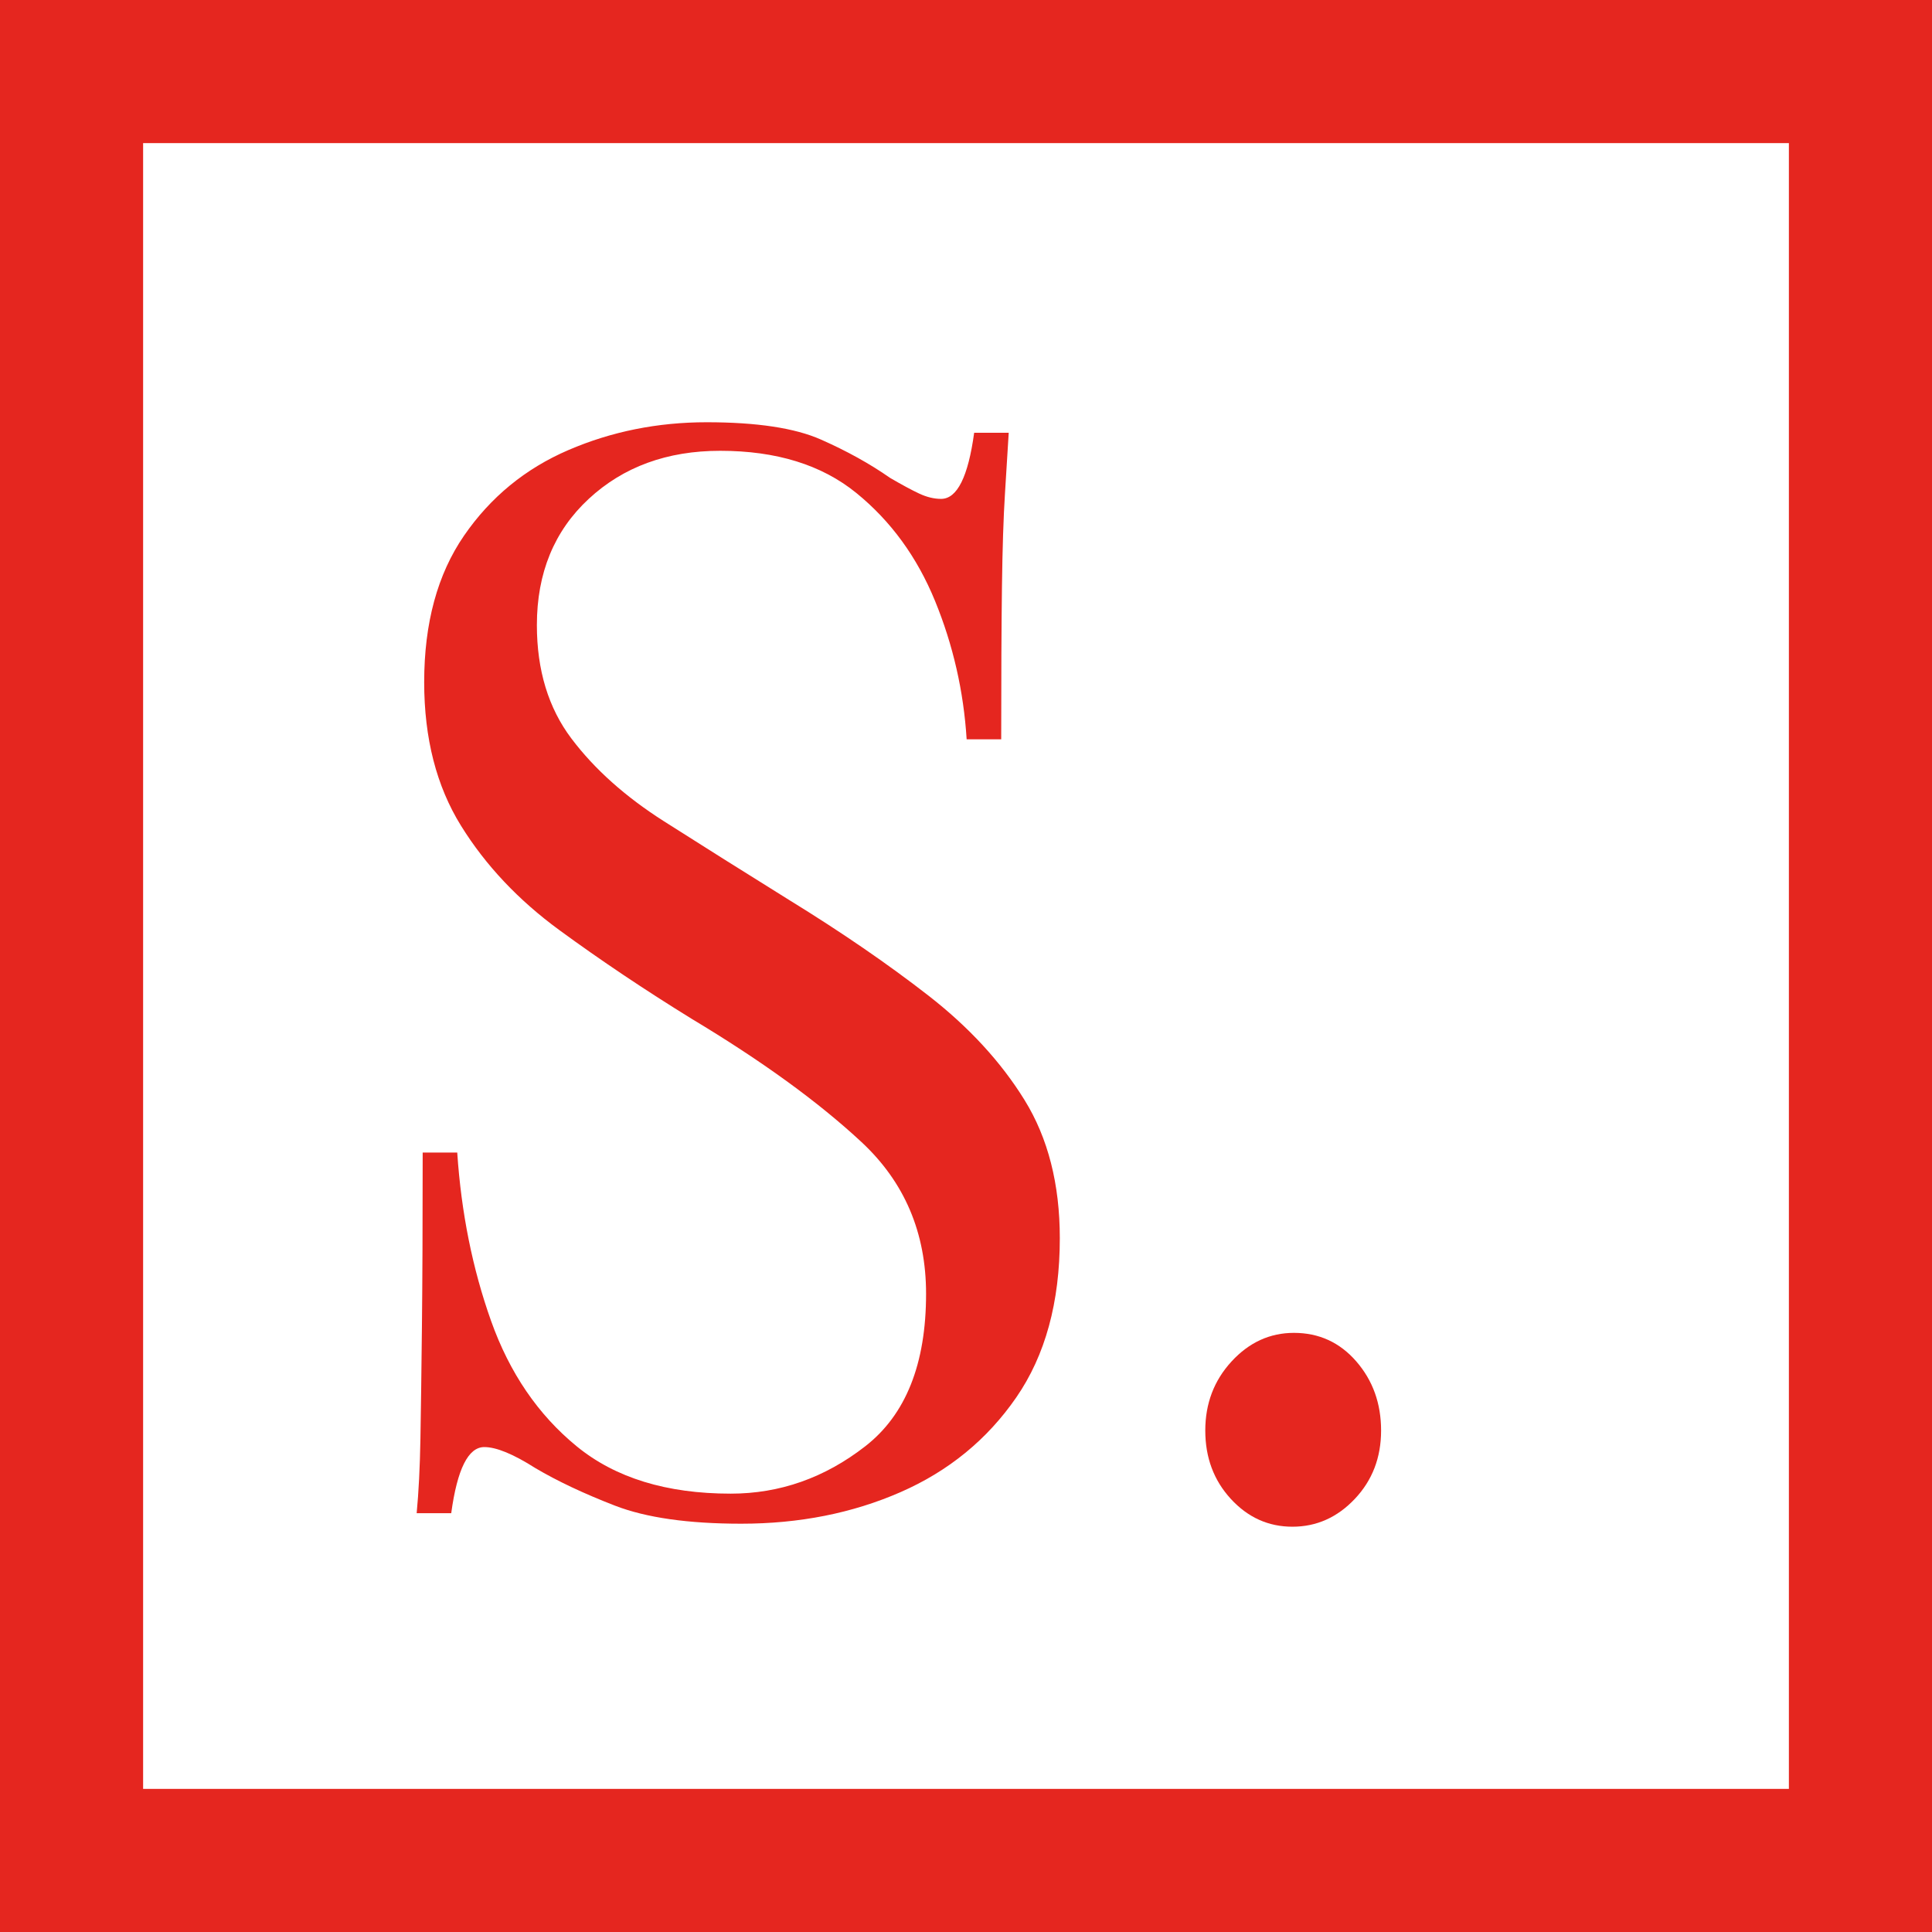
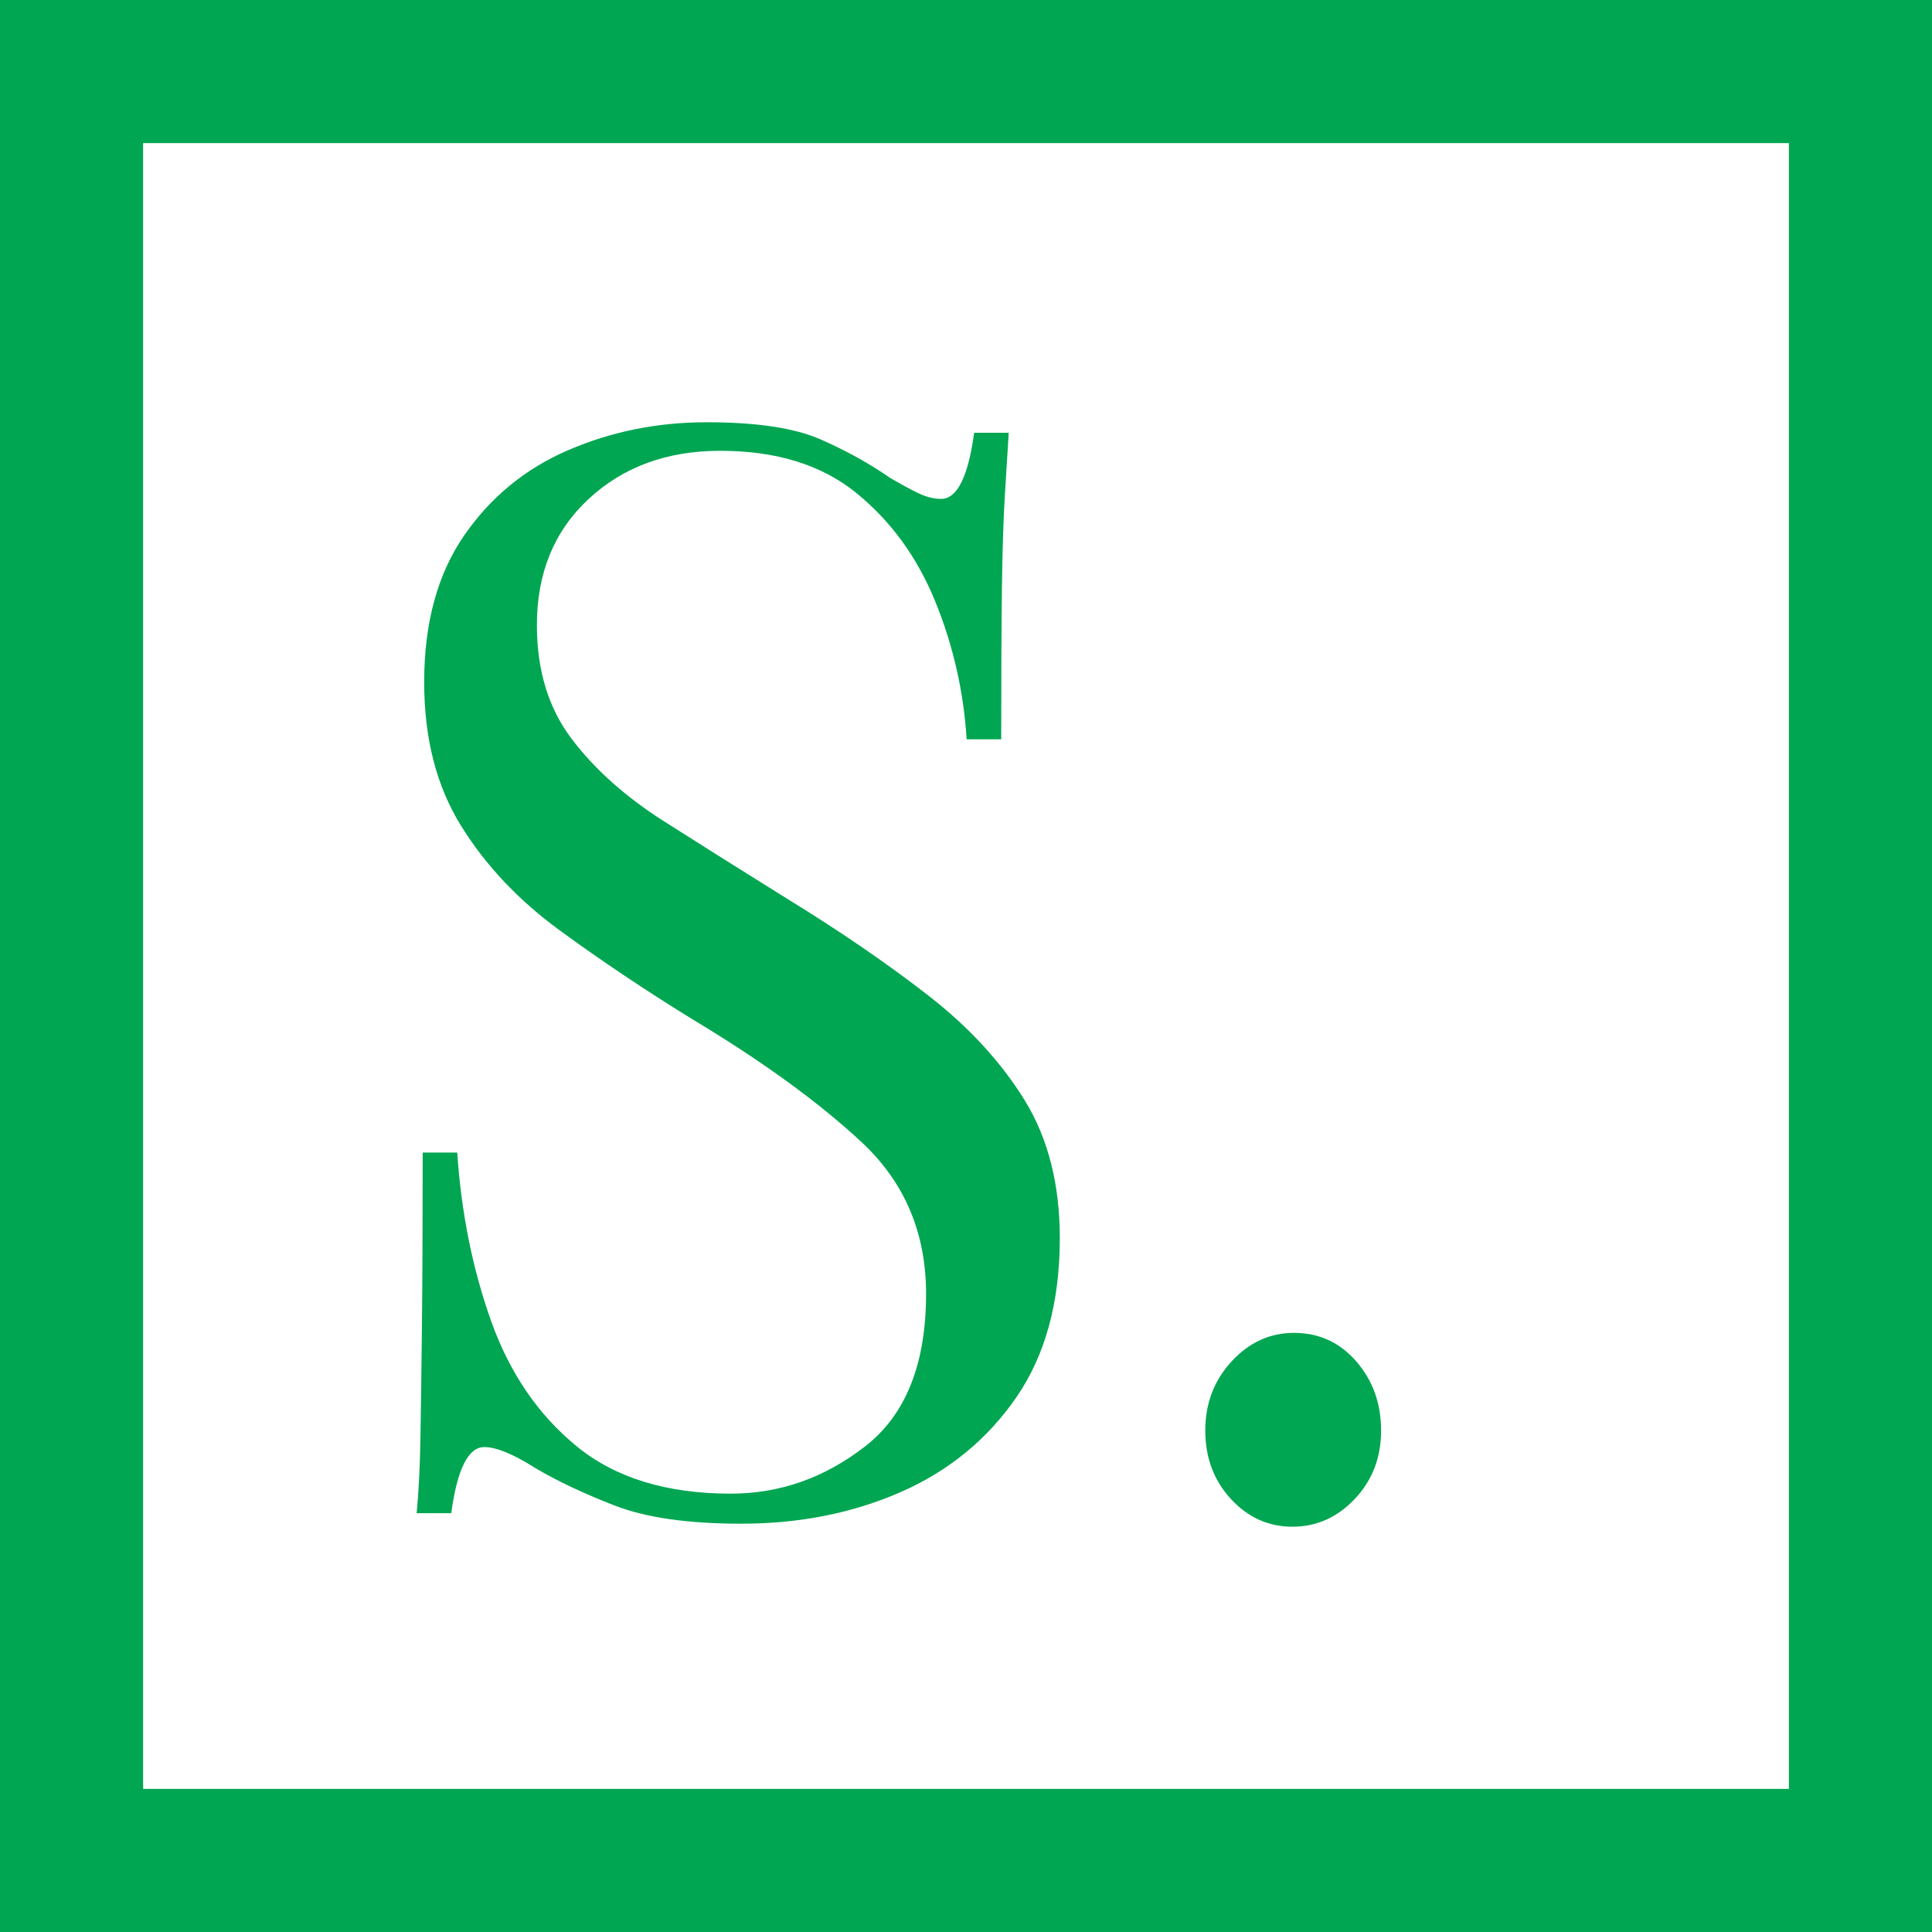
<svg xmlns="http://www.w3.org/2000/svg" width="54px" height="54px" viewBox="0 0 54 54" version="1.1">
  <g id="Page-1" stroke="none" stroke-width="1" fill="none" fill-rule="evenodd">
    <g id="logo-mobile">
-       <rect id="Rectangle-6" stroke="#E5261F" stroke-width="4" fill-rule="nonzero" x="2" y="2" width="50" height="50" />
-       <path id="." fill="#E5261F" d="M34.402,41.895 C33.926,41.377 33.688,40.74 33.688,39.984 C33.688,39.228 33.933,38.584 34.423,38.052 C34.913,37.52 35.494,37.254 36.166,37.254 C36.866,37.254 37.447,37.52 37.909,38.052 C38.371,38.584 38.602,39.228 38.602,39.984 C38.602,40.74 38.357,41.377 37.867,41.895 C37.377,42.413 36.796,42.672 36.124,42.672 C35.452,42.672 34.878,42.413 34.402,41.895 Z" />
-       <path id="S" fill="#E5261F" fill-rule="nonzero" d="M20.718,42.588 C22.342,42.588 23.826,42.294 25.17,41.706 C26.514,41.118 27.592,40.236 28.404,39.06 C29.216,37.884 29.622,36.4 29.622,34.608 C29.622,33.096 29.293,31.808 28.635,30.744 C27.977,29.68 27.081,28.707 25.947,27.825 C24.813,26.943 23.518,26.054 22.062,25.158 C20.802,24.374 19.633,23.639 18.555,22.953 C17.477,22.267 16.616,21.497 15.972,20.643 C15.328,19.789 15.006,18.732 15.006,17.472 C15.006,16.016 15.489,14.84 16.455,13.944 C17.421,13.048 18.646,12.6 20.13,12.6 C21.698,12.6 22.965,12.992 23.931,13.776 C24.897,14.56 25.632,15.568 26.136,16.8 C26.64,18.032 26.934,19.32 27.018,20.664 L27.018,20.664 L27.984,20.664 C27.984,18.9 27.991,17.479 28.005,16.401 C28.019,15.323 28.047,14.455 28.089,13.797 C28.131,13.139 28.166,12.572 28.194,12.096 L28.194,12.096 L27.228,12.096 C27.06,13.328 26.752,13.944 26.304,13.944 C26.108,13.944 25.905,13.895 25.695,13.797 C25.485,13.699 25.212,13.552 24.876,13.356 C24.316,12.964 23.672,12.607 22.944,12.285 C22.216,11.963 21.152,11.802 19.752,11.802 C18.38,11.802 17.092,12.061 15.888,12.579 C14.684,13.097 13.711,13.895 12.969,14.973 C12.227,16.051 11.856,17.416 11.856,19.068 C11.856,20.636 12.199,21.973 12.885,23.079 C13.571,24.185 14.488,25.158 15.636,25.998 C16.784,26.838 18.016,27.664 19.332,28.476 C21.292,29.652 22.874,30.8 24.078,31.92 C25.282,33.04 25.884,34.454 25.884,36.162 C25.884,38.122 25.317,39.543 24.183,40.425 C23.049,41.307 21.796,41.748 20.424,41.748 C18.632,41.748 17.197,41.307 16.119,40.425 C15.041,39.543 14.243,38.374 13.725,36.918 C13.207,35.462 12.892,33.894 12.78,32.214 L12.78,32.214 L11.814,32.214 C11.814,34.174 11.807,35.798 11.793,37.086 C11.779,38.374 11.765,39.417 11.751,40.215 C11.737,41.013 11.702,41.706 11.646,42.294 L11.646,42.294 L12.612,42.294 C12.78,41.062 13.088,40.446 13.536,40.446 C13.872,40.446 14.348,40.642 14.964,41.034 C15.58,41.398 16.322,41.748 17.19,42.084 C18.058,42.42 19.234,42.588 20.718,42.588 Z" />
+       <rect id="Rectangle-6" stroke="#00A651" stroke-width="4" fill-rule="nonzero" x="2" y="2" width="50" height="50" />
+       <path id="." fill="#00A651" d="M34.402,41.895 C33.926,41.377 33.688,40.74 33.688,39.984 C33.688,39.228 33.933,38.584 34.423,38.052 C34.913,37.52 35.494,37.254 36.166,37.254 C36.866,37.254 37.447,37.52 37.909,38.052 C38.371,38.584 38.602,39.228 38.602,39.984 C38.602,40.74 38.357,41.377 37.867,41.895 C37.377,42.413 36.796,42.672 36.124,42.672 C35.452,42.672 34.878,42.413 34.402,41.895 Z" />
+       <path id="S" fill="#00A651" fill-rule="nonzero" d="M20.718,42.588 C22.342,42.588 23.826,42.294 25.17,41.706 C26.514,41.118 27.592,40.236 28.404,39.06 C29.216,37.884 29.622,36.4 29.622,34.608 C29.622,33.096 29.293,31.808 28.635,30.744 C27.977,29.68 27.081,28.707 25.947,27.825 C24.813,26.943 23.518,26.054 22.062,25.158 C20.802,24.374 19.633,23.639 18.555,22.953 C17.477,22.267 16.616,21.497 15.972,20.643 C15.328,19.789 15.006,18.732 15.006,17.472 C15.006,16.016 15.489,14.84 16.455,13.944 C17.421,13.048 18.646,12.6 20.13,12.6 C21.698,12.6 22.965,12.992 23.931,13.776 C24.897,14.56 25.632,15.568 26.136,16.8 C26.64,18.032 26.934,19.32 27.018,20.664 L27.018,20.664 L27.984,20.664 C27.984,18.9 27.991,17.479 28.005,16.401 C28.019,15.323 28.047,14.455 28.089,13.797 C28.131,13.139 28.166,12.572 28.194,12.096 L28.194,12.096 L27.228,12.096 C27.06,13.328 26.752,13.944 26.304,13.944 C26.108,13.944 25.905,13.895 25.695,13.797 C25.485,13.699 25.212,13.552 24.876,13.356 C24.316,12.964 23.672,12.607 22.944,12.285 C22.216,11.963 21.152,11.802 19.752,11.802 C18.38,11.802 17.092,12.061 15.888,12.579 C14.684,13.097 13.711,13.895 12.969,14.973 C12.227,16.051 11.856,17.416 11.856,19.068 C11.856,20.636 12.199,21.973 12.885,23.079 C13.571,24.185 14.488,25.158 15.636,25.998 C16.784,26.838 18.016,27.664 19.332,28.476 C21.292,29.652 22.874,30.8 24.078,31.92 C25.282,33.04 25.884,34.454 25.884,36.162 C25.884,38.122 25.317,39.543 24.183,40.425 C23.049,41.307 21.796,41.748 20.424,41.748 C18.632,41.748 17.197,41.307 16.119,40.425 C15.041,39.543 14.243,38.374 13.725,36.918 C13.207,35.462 12.892,33.894 12.78,32.214 L12.78,32.214 L11.814,32.214 C11.814,34.174 11.807,35.798 11.793,37.086 C11.779,38.374 11.765,39.417 11.751,40.215 C11.737,41.013 11.702,41.706 11.646,42.294 L11.646,42.294 L12.612,42.294 C12.78,41.062 13.088,40.446 13.536,40.446 C13.872,40.446 14.348,40.642 14.964,41.034 C15.58,41.398 16.322,41.748 17.19,42.084 C18.058,42.42 19.234,42.588 20.718,42.588 Z" />
    </g>
  </g>
</svg>
